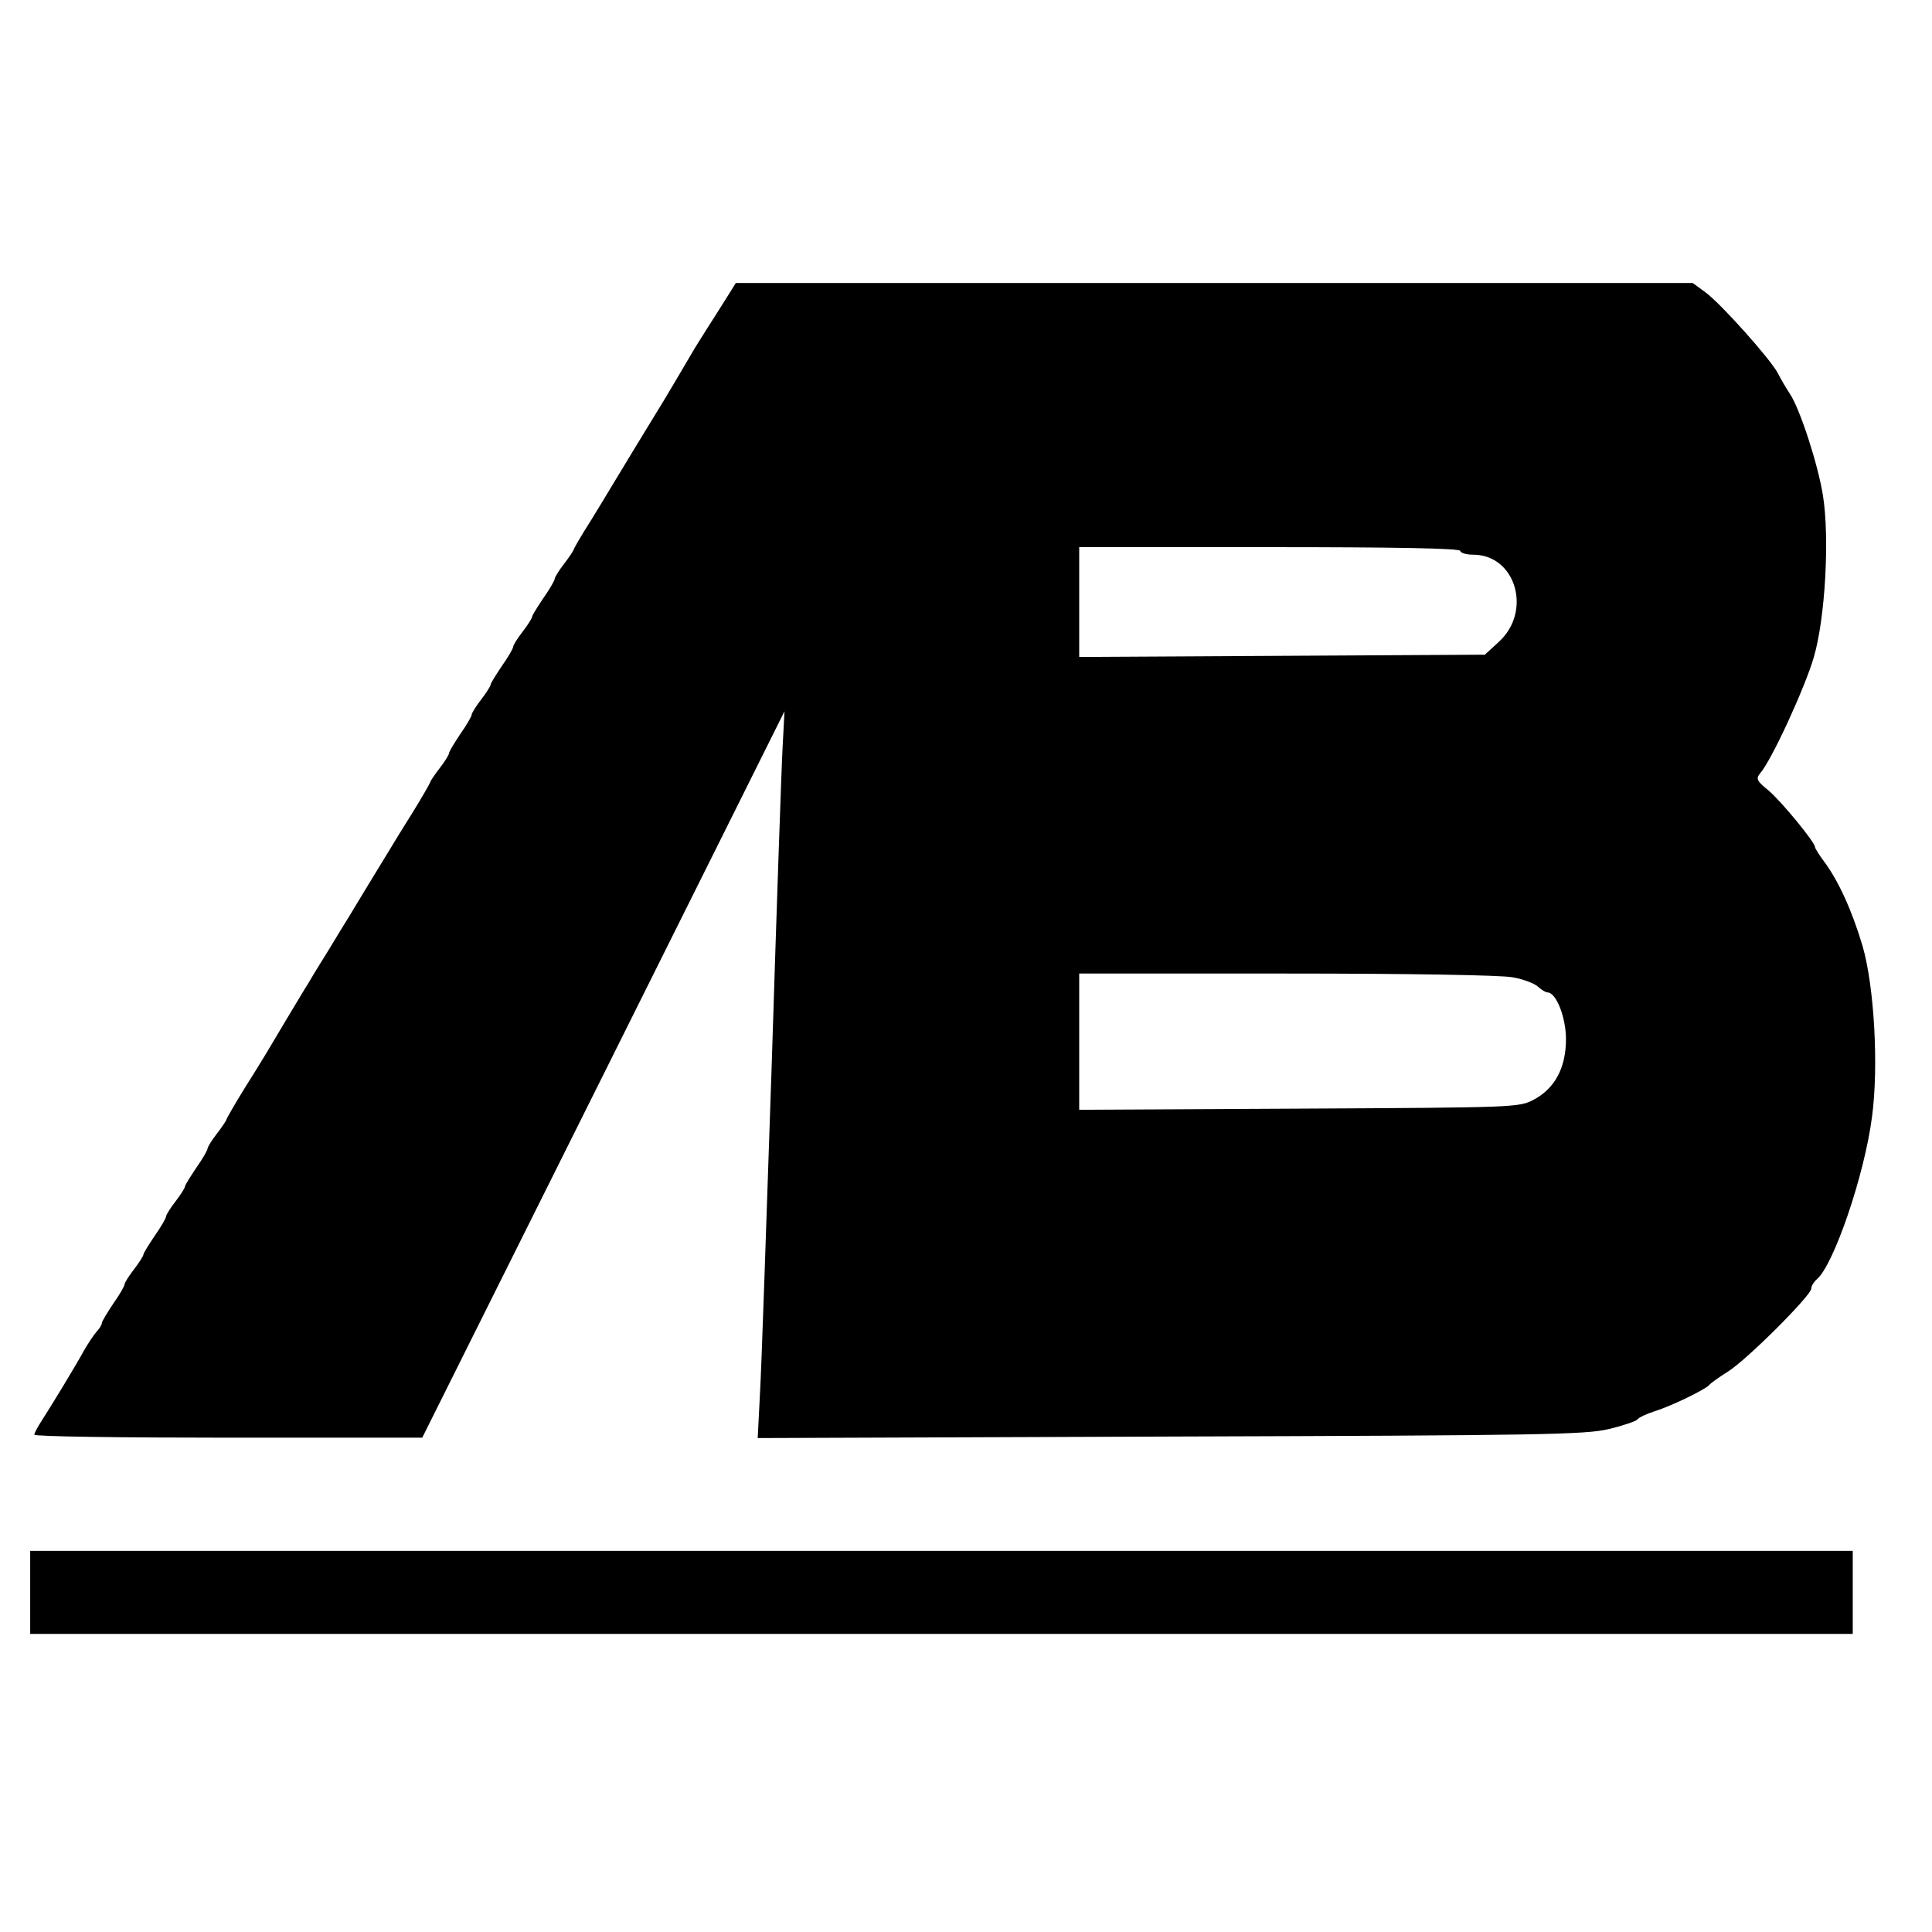
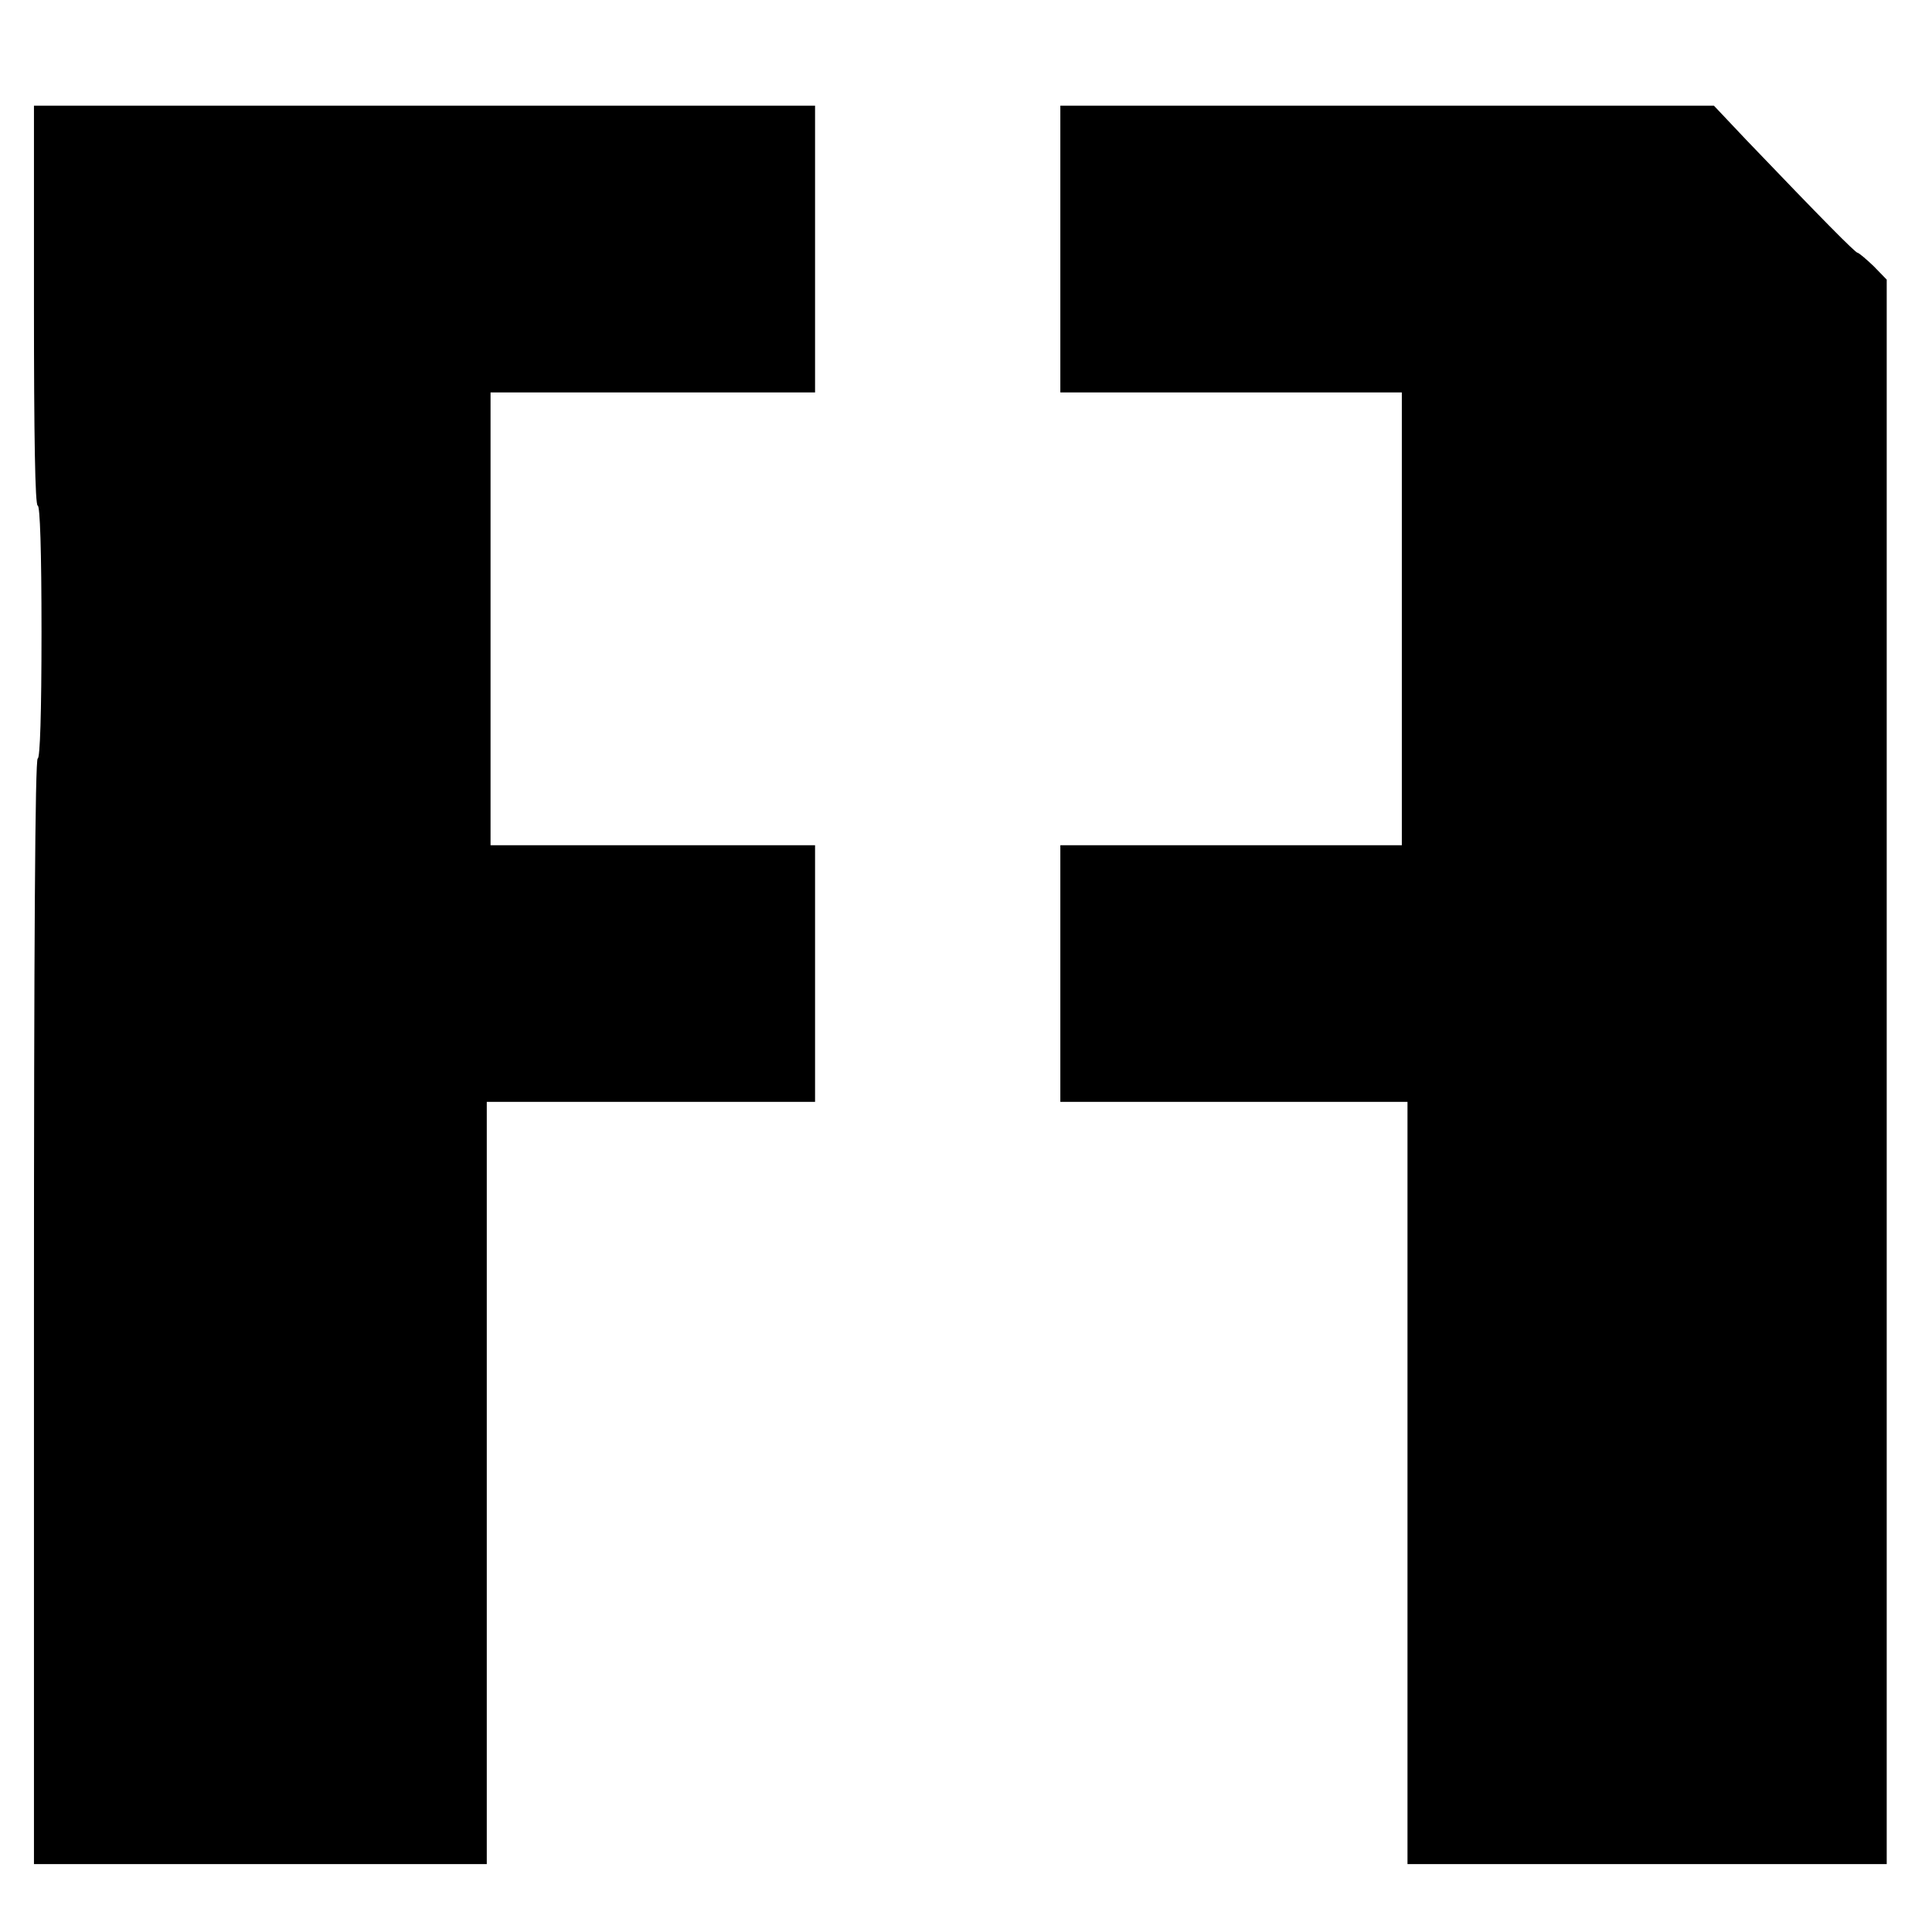
<svg xmlns="http://www.w3.org/2000/svg" version="1.0" width="512pt" height="512pt" viewBox="0 0 512 512" preserveAspectRatio="xMidYMid meet">
  <g transform="translate(0,512) scale(0.1,-0.1)" fill="#000000" stroke="none">
-     <path d="M1925 4330 c-14 -22 -37 -59 -52 -82 -15 -24 -33 -52 -39 -63 -11 -19 -78 -133 -99 -166 -11 -18 -94 -154 -110 -181 -5 -9 -31 -51 -57 -94 -27 -42 -48 -79 -48 -81 0 -2 -11 -19 -25 -37 -14 -18 -25 -36 -25 -40 0 -4 -13 -27 -30 -51 -16 -24 -30 -46 -30 -50 0 -3 -11 -21 -25 -39 -14 -18 -25 -36 -25 -40 0 -4 -13 -27 -30 -51 -16 -24 -30 -46 -30 -50 0 -3 -11 -21 -25 -39 -14 -18 -25 -36 -25 -40 0 -4 -13 -27 -30 -51 -16 -24 -30 -47 -30 -51 0 -4 -11 -22 -25 -40 -14 -18 -25 -35 -25 -37 0 -2 -21 -39 -47 -81 -27 -43 -53 -85 -58 -94 -18 -29 -100 -164 -110 -181 -6 -9 -30 -49 -55 -90 -25 -40 -50 -81 -55 -90 -6 -9 -30 -50 -55 -91 -57 -96 -56 -95 -113 -186 -26 -42 -47 -79 -47 -81 0 -2 -11 -19 -25 -37 -14 -18 -25 -36 -25 -40 0 -4 -13 -27 -30 -51 -16 -24 -30 -46 -30 -50 0 -3 -11 -21 -25 -39 -14 -18 -25 -36 -25 -40 0 -4 -13 -27 -30 -51 -16 -24 -30 -46 -30 -50 0 -3 -11 -21 -25 -39 -14 -18 -25 -36 -25 -40 0 -4 -13 -27 -30 -51 -16 -24 -30 -47 -30 -51 0 -4 -6 -15 -14 -23 -8 -9 -23 -32 -34 -51 -20 -37 -85 -144 -114 -189 -9 -14 -17 -29 -17 -33 -1 -5 231 -8 514 -8 l514 0 480 962 480 963 -5 -95 c-3 -52 -16 -432 -29 -845 -14 -412 -27 -803 -31 -868 l-6 -118 1094 4 c986 3 1100 5 1162 20 38 9 72 21 75 25 3 5 24 15 46 22 45 14 137 59 145 70 3 4 25 20 49 35 50 31 221 202 221 220 0 7 7 18 15 25 44 37 126 275 146 430 18 134 6 346 -25 453 -28 94 -64 173 -102 224 -13 17 -24 35 -24 38 0 13 -89 121 -123 150 -31 25 -34 31 -23 45 30 33 120 229 143 309 30 103 42 315 24 428 -13 82 -61 230 -88 270 -10 15 -24 39 -31 53 -18 36 -151 185 -192 215 l-34 25 -1268 0 -1268 0 -25 -40z m1945 -670 c0 -5 15 -10 34 -10 113 0 157 -150 68 -231 l-37 -34 -537 -3 -538 -3 0 146 0 145 505 0 c330 0 505 -3 505 -10z m139 -1130 c29 -5 59 -17 67 -25 9 -8 20 -15 25 -15 23 0 49 -66 49 -124 0 -75 -29 -130 -85 -160 -39 -21 -49 -21 -622 -24 l-583 -3 0 181 0 180 549 0 c318 0 570 -4 600 -10z" />
-     <path d="M80 900 l0 -110 2415 0 2415 0 0 110 0 110 -2415 0 -2415 0 0 -110z" />
+     <path d="M90 4310 c0 -347 3 -530 10 -530 6 0 10 -118 10 -335 0 -217 -4 -335 -10 -335 -7 0 -10 -495 -10 -1465 l0 -1465 600 0 600 0 0 1010 0 1010 435 0 435 0 0 340 0 340 -430 0 -430 0 0 600 0 600 430 0 430 0 0 380 0 380 -1035 0 -1035 0 0 -530z" />
+     <path d="M2810 4460 l0 -380 453 0 452 0 0 -600 0 -600 -452 0 -453 0 0 -340 0 -340 460 0 460 0 0 -1010 0 -1010 635 0 635 0 0 2100 0 2099 -35 36 c-20 19 -39 35 -42 35 -6 0 -93 88 -295 299 l-86 91 -866 0 -866 0 0 -380z" />
  </g>
</svg>
